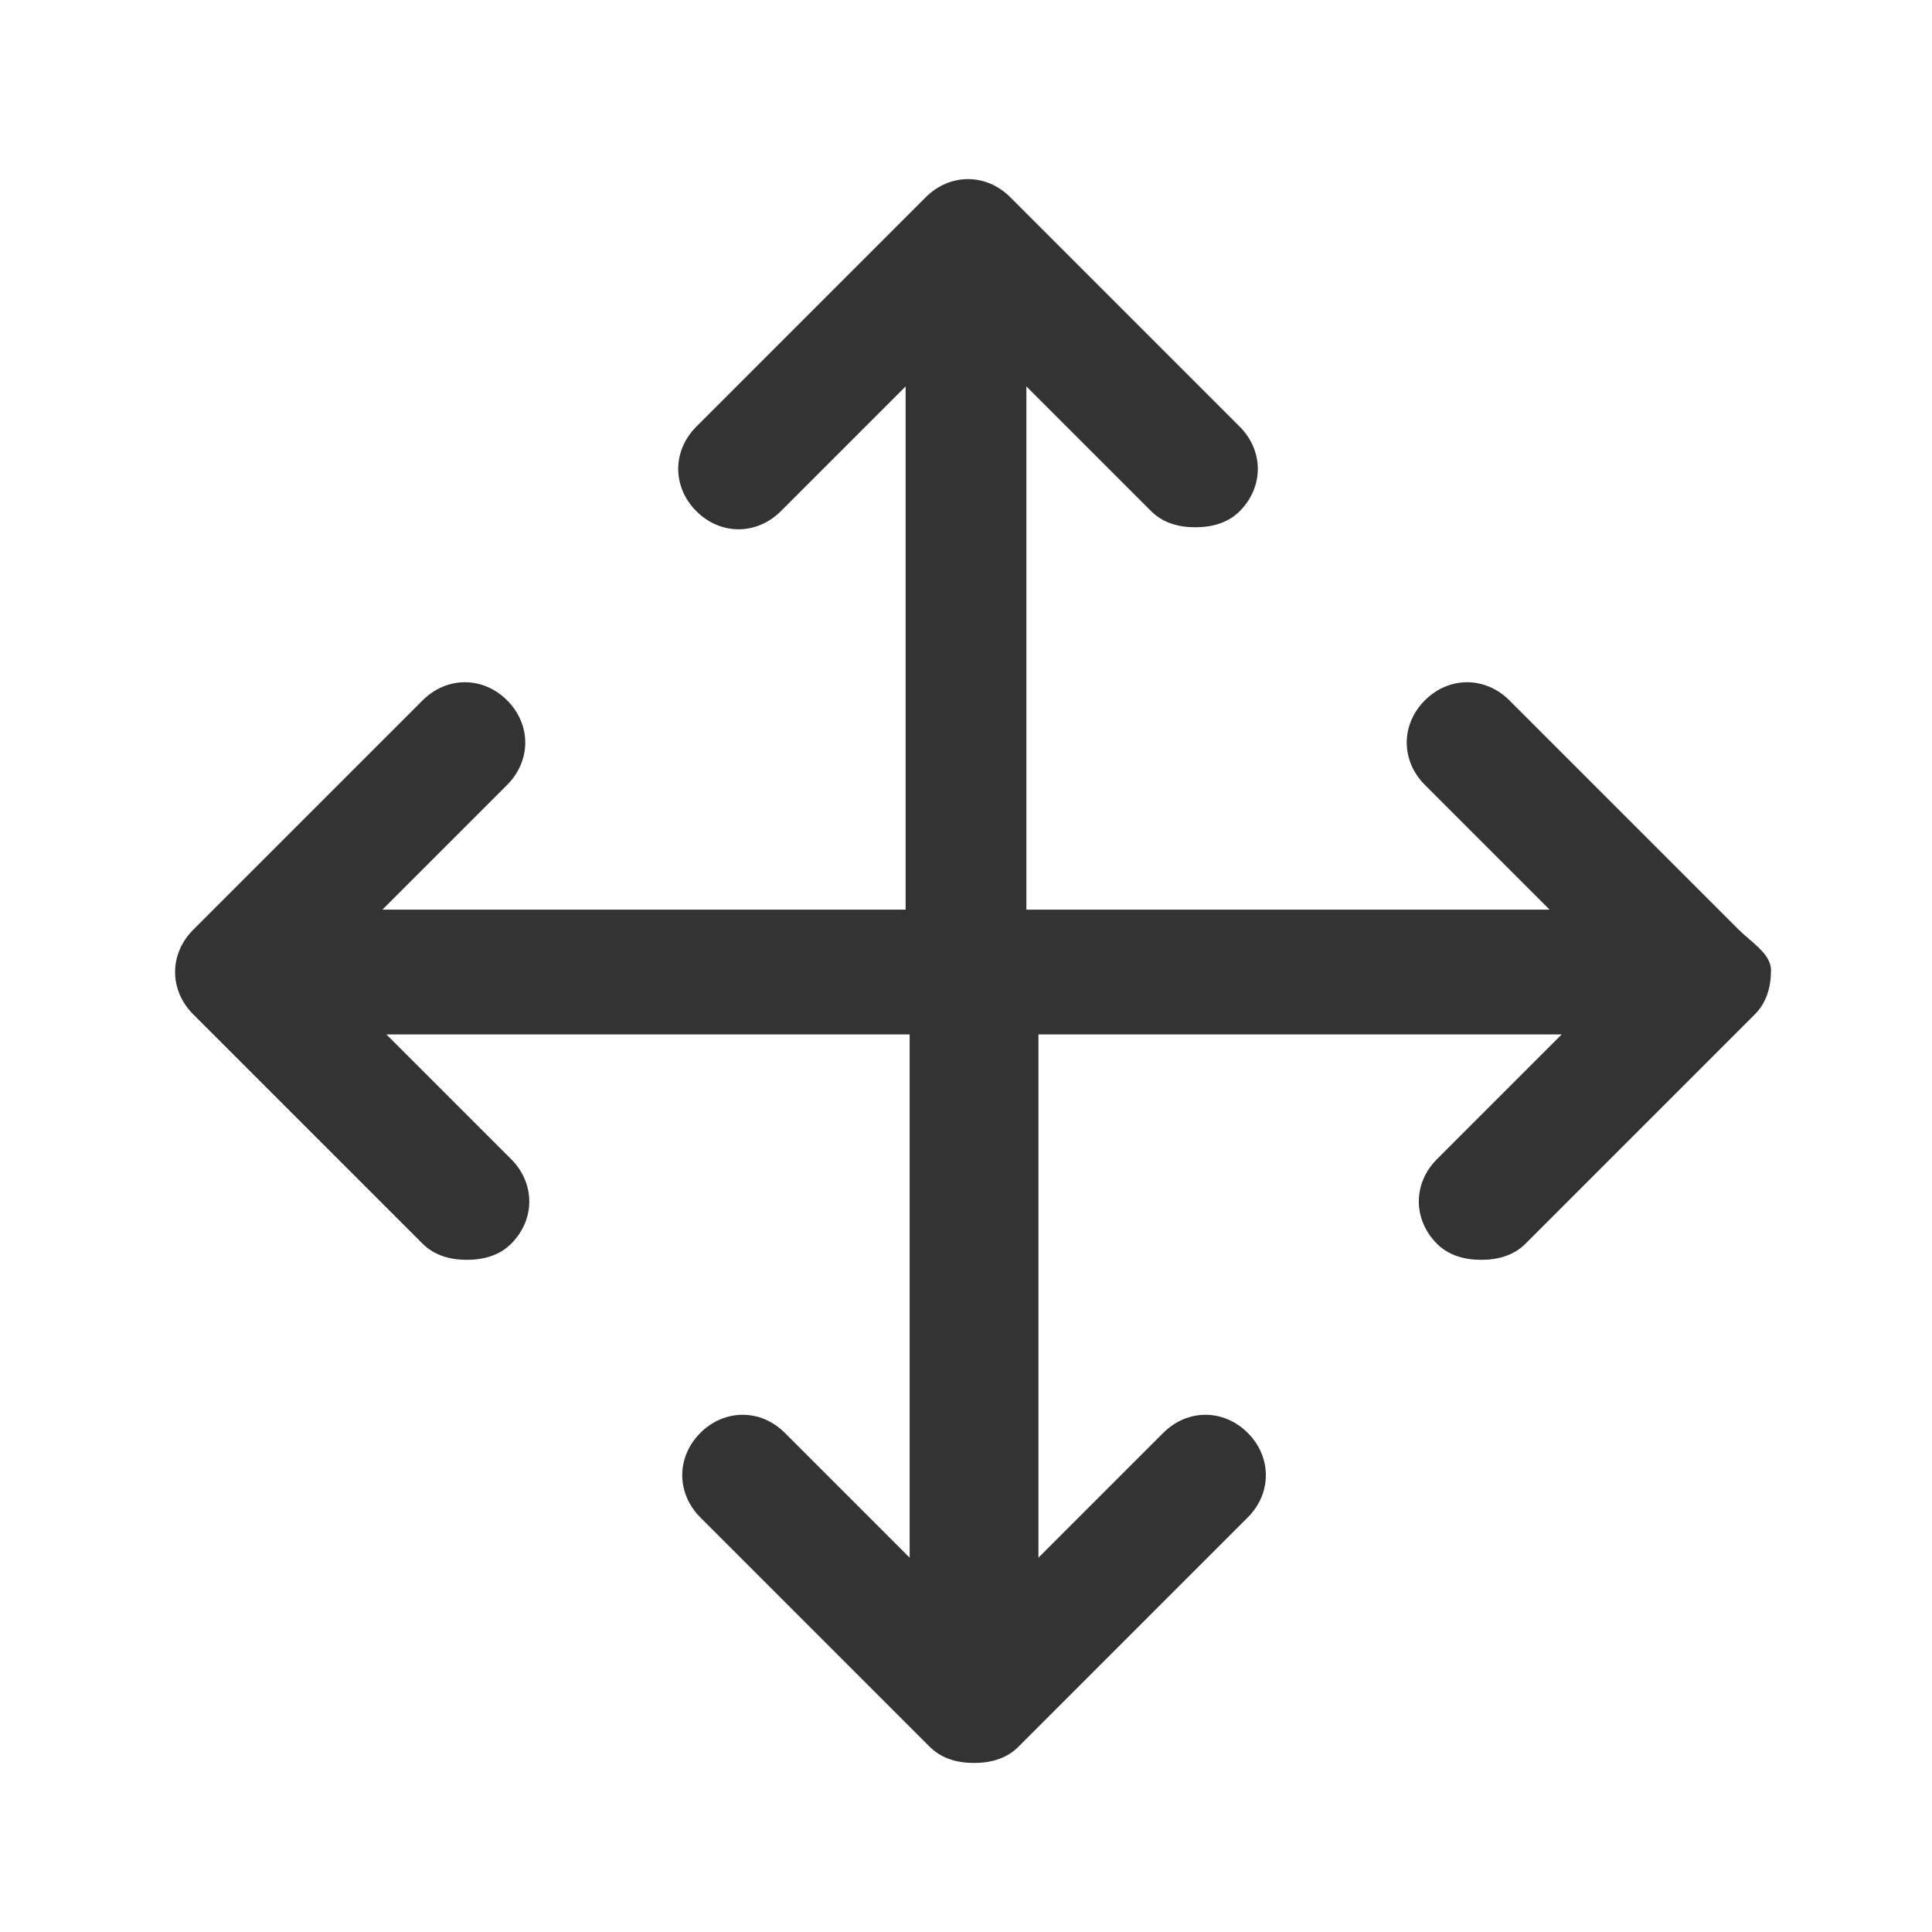
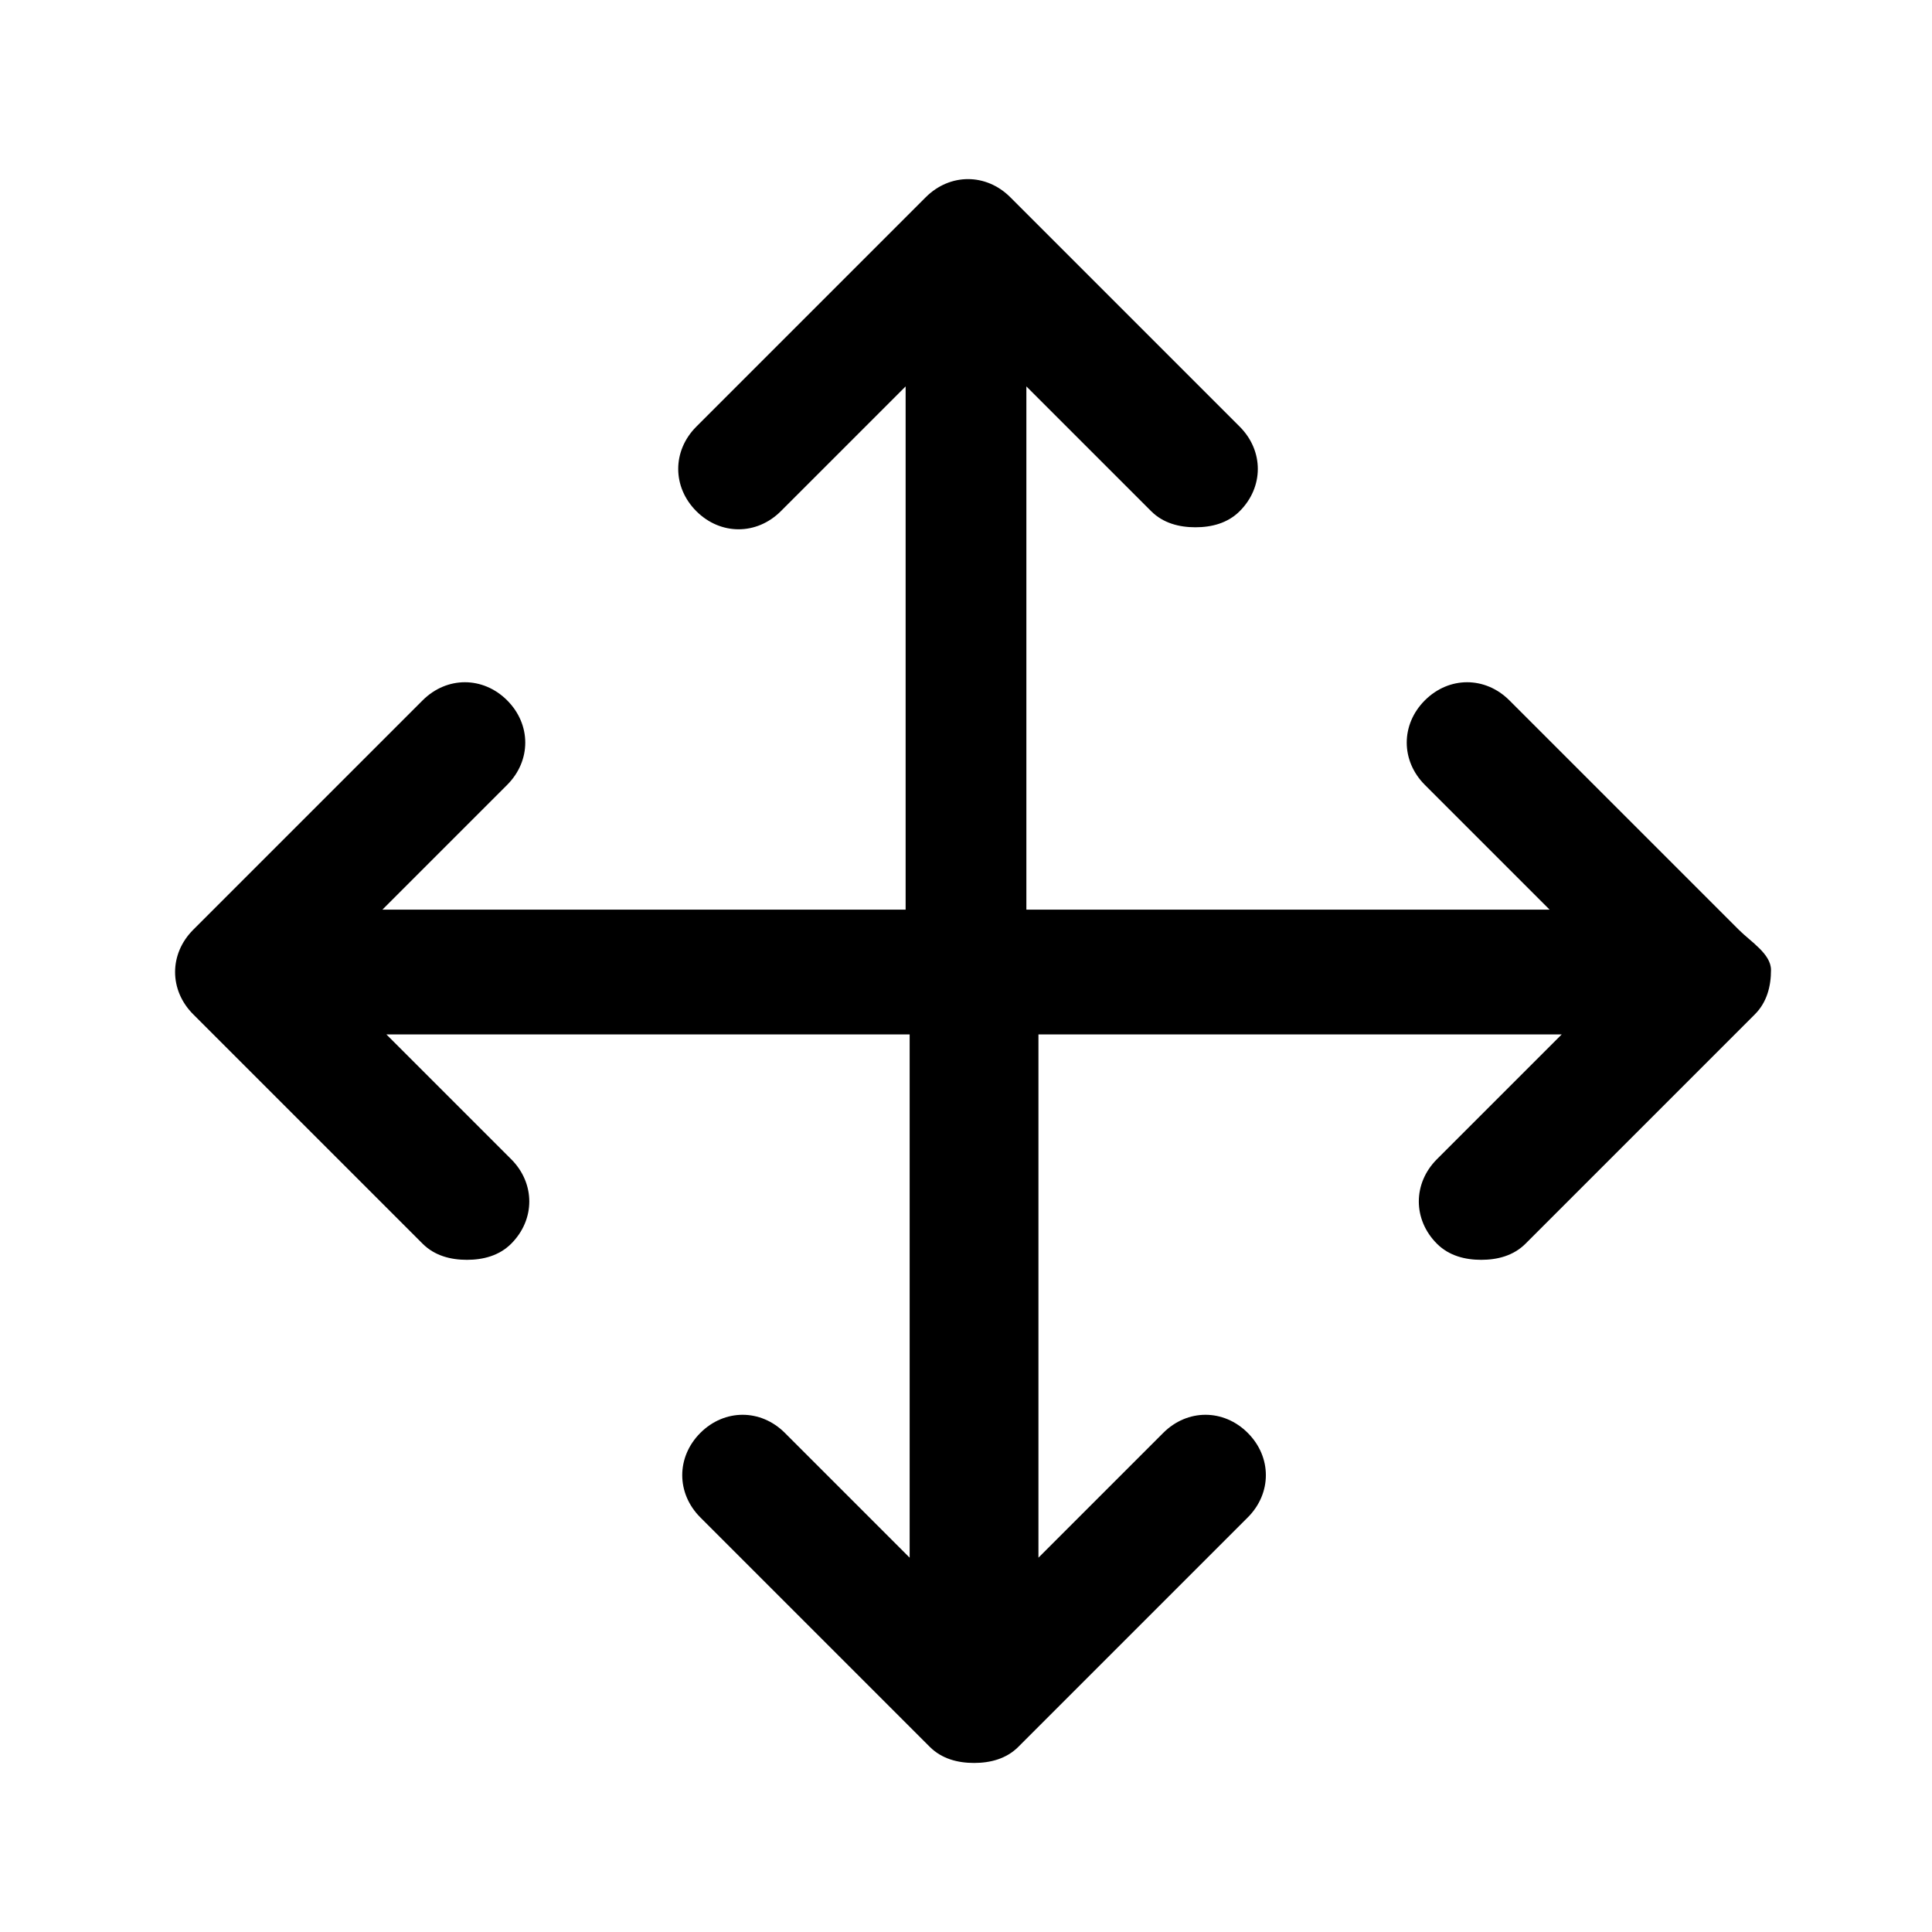
<svg xmlns="http://www.w3.org/2000/svg" class="icon" width="200px" height="200.00px" viewBox="0 0 1024 1024" version="1.1">
-   <path fill="#333333" d="M921.6 492.8l-121.6-121.6c-12.8-12.8-32-12.8-44.8 0s-12.8 32 0 44.8l66.133 66.133h-277.333v-277.333l66.133 66.133c6.4 6.4 14.933 8.533 23.467 8.533s17.067-2.133 23.467-8.533c12.8-12.8 12.8-32 0-44.8l-121.6-121.6c-12.8-12.8-32-12.8-44.8 0l-121.6 121.6c-12.8 12.8-12.8 32 0 44.8 12.8 12.8 32 12.8 44.8 0l66.133-66.133v277.333h-277.333l66.133-66.133c12.8-12.8 12.8-32 0-44.8-12.8-12.8-32-12.8-44.8 0l-121.6 121.6c-12.8 12.8-12.8 32 0 44.8l121.6 121.6c6.4 6.4 14.933 8.533 23.467 8.533s17.067-2.133 23.467-8.533c12.8-12.8 12.8-32 0-44.8l-66.133-66.133h277.333v277.333l-66.133-66.133c-12.8-12.8-32-12.8-44.8 0s-12.8 32 0 44.8l121.6 121.6c6.4 6.4 14.933 8.533 23.467 8.533s17.067-2.133 23.467-8.533l121.6-121.6c12.8-12.8 12.8-32 0-44.8s-32-12.8-44.8 0l-66.133 66.133v-277.333h277.333l-66.133 66.133c-12.8 12.8-12.8 32 0 44.8 6.4 6.4 14.933 8.533 23.467 8.533s17.067-2.133 23.467-8.533l121.6-121.6c6.4-6.4 8.533-14.933 8.533-23.467s-10.667-14.933-17.067-21.333z" />
+   <path d="M921.6 492.8l-121.6-121.6c-12.8-12.8-32-12.8-44.8 0s-12.8 32 0 44.8l66.133 66.133h-277.333v-277.333l66.133 66.133c6.4 6.4 14.933 8.533 23.467 8.533s17.067-2.133 23.467-8.533c12.8-12.8 12.8-32 0-44.8l-121.6-121.6c-12.8-12.8-32-12.8-44.8 0l-121.6 121.6c-12.8 12.8-12.8 32 0 44.8 12.8 12.8 32 12.8 44.8 0l66.133-66.133v277.333h-277.333l66.133-66.133c12.8-12.8 12.8-32 0-44.8-12.8-12.8-32-12.8-44.8 0l-121.6 121.6c-12.8 12.8-12.8 32 0 44.8l121.6 121.6c6.4 6.4 14.933 8.533 23.467 8.533s17.067-2.133 23.467-8.533c12.8-12.8 12.8-32 0-44.8l-66.133-66.133h277.333v277.333l-66.133-66.133c-12.8-12.8-32-12.8-44.8 0s-12.8 32 0 44.8l121.6 121.6c6.4 6.4 14.933 8.533 23.467 8.533s17.067-2.133 23.467-8.533l121.6-121.6c12.8-12.8 12.8-32 0-44.8s-32-12.8-44.8 0l-66.133 66.133v-277.333h277.333l-66.133 66.133c-12.8 12.8-12.8 32 0 44.8 6.4 6.4 14.933 8.533 23.467 8.533s17.067-2.133 23.467-8.533l121.6-121.6c6.4-6.4 8.533-14.933 8.533-23.467s-10.667-14.933-17.067-21.333z" />
</svg>
